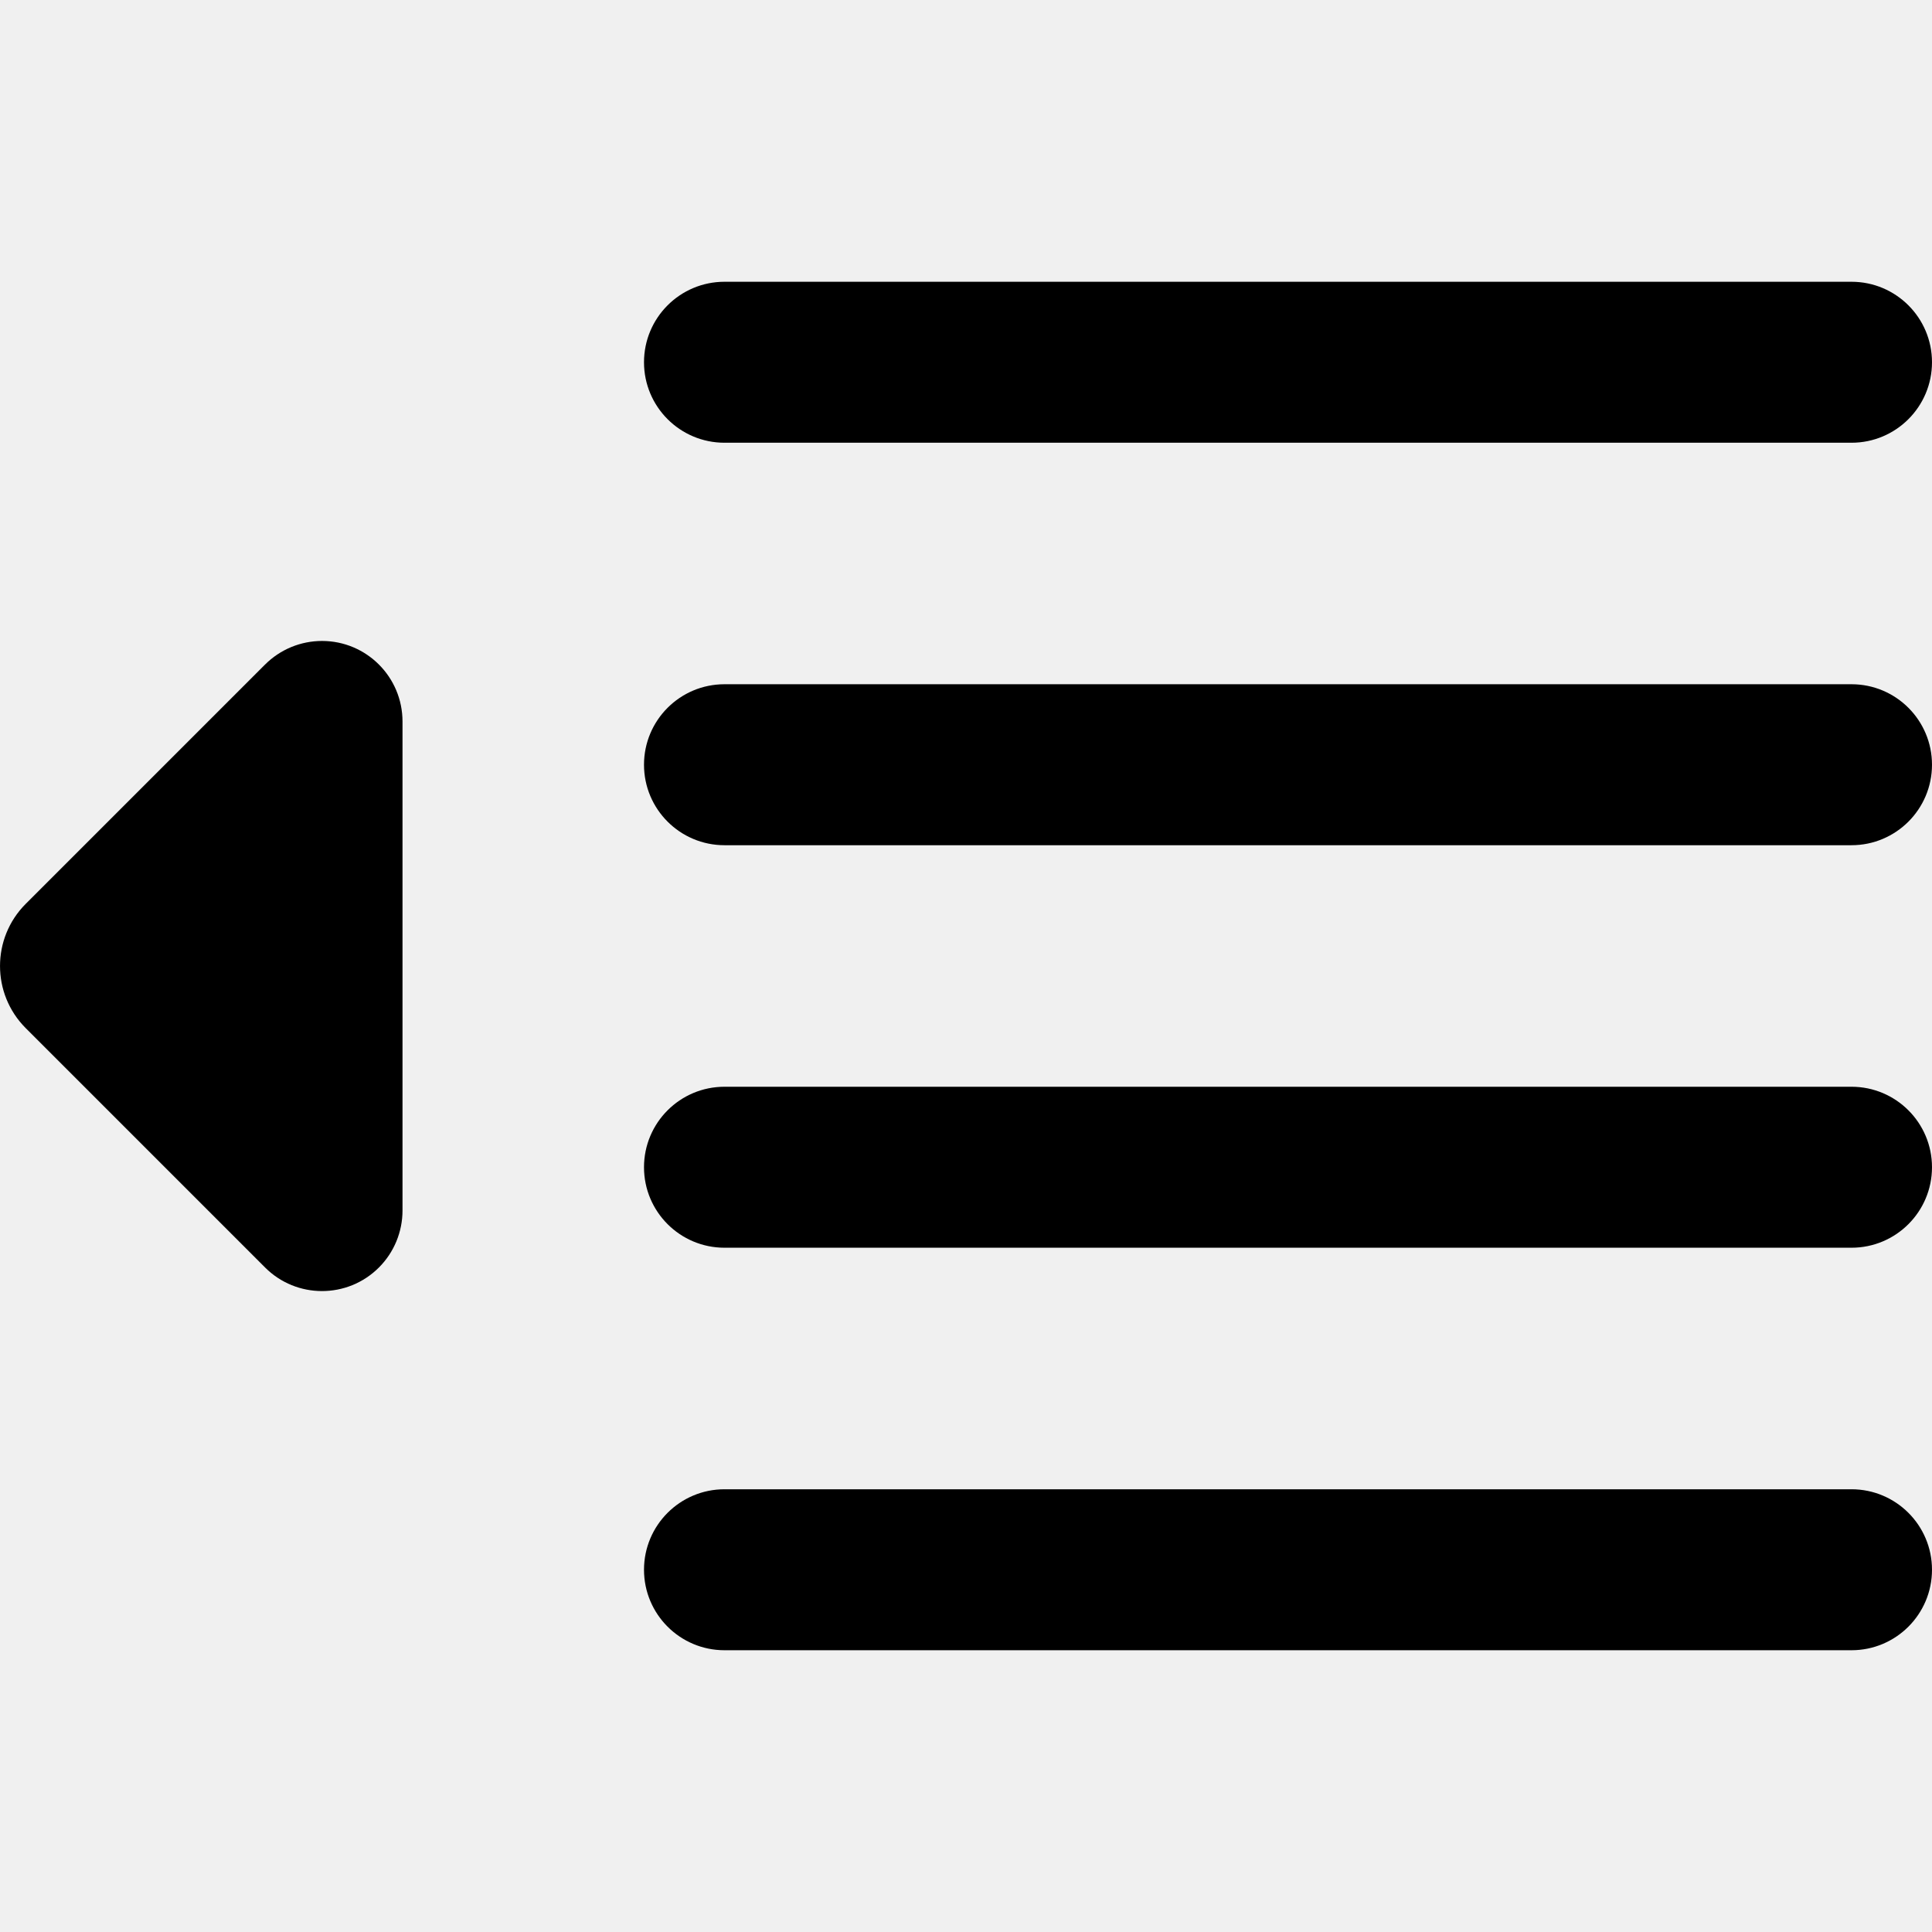
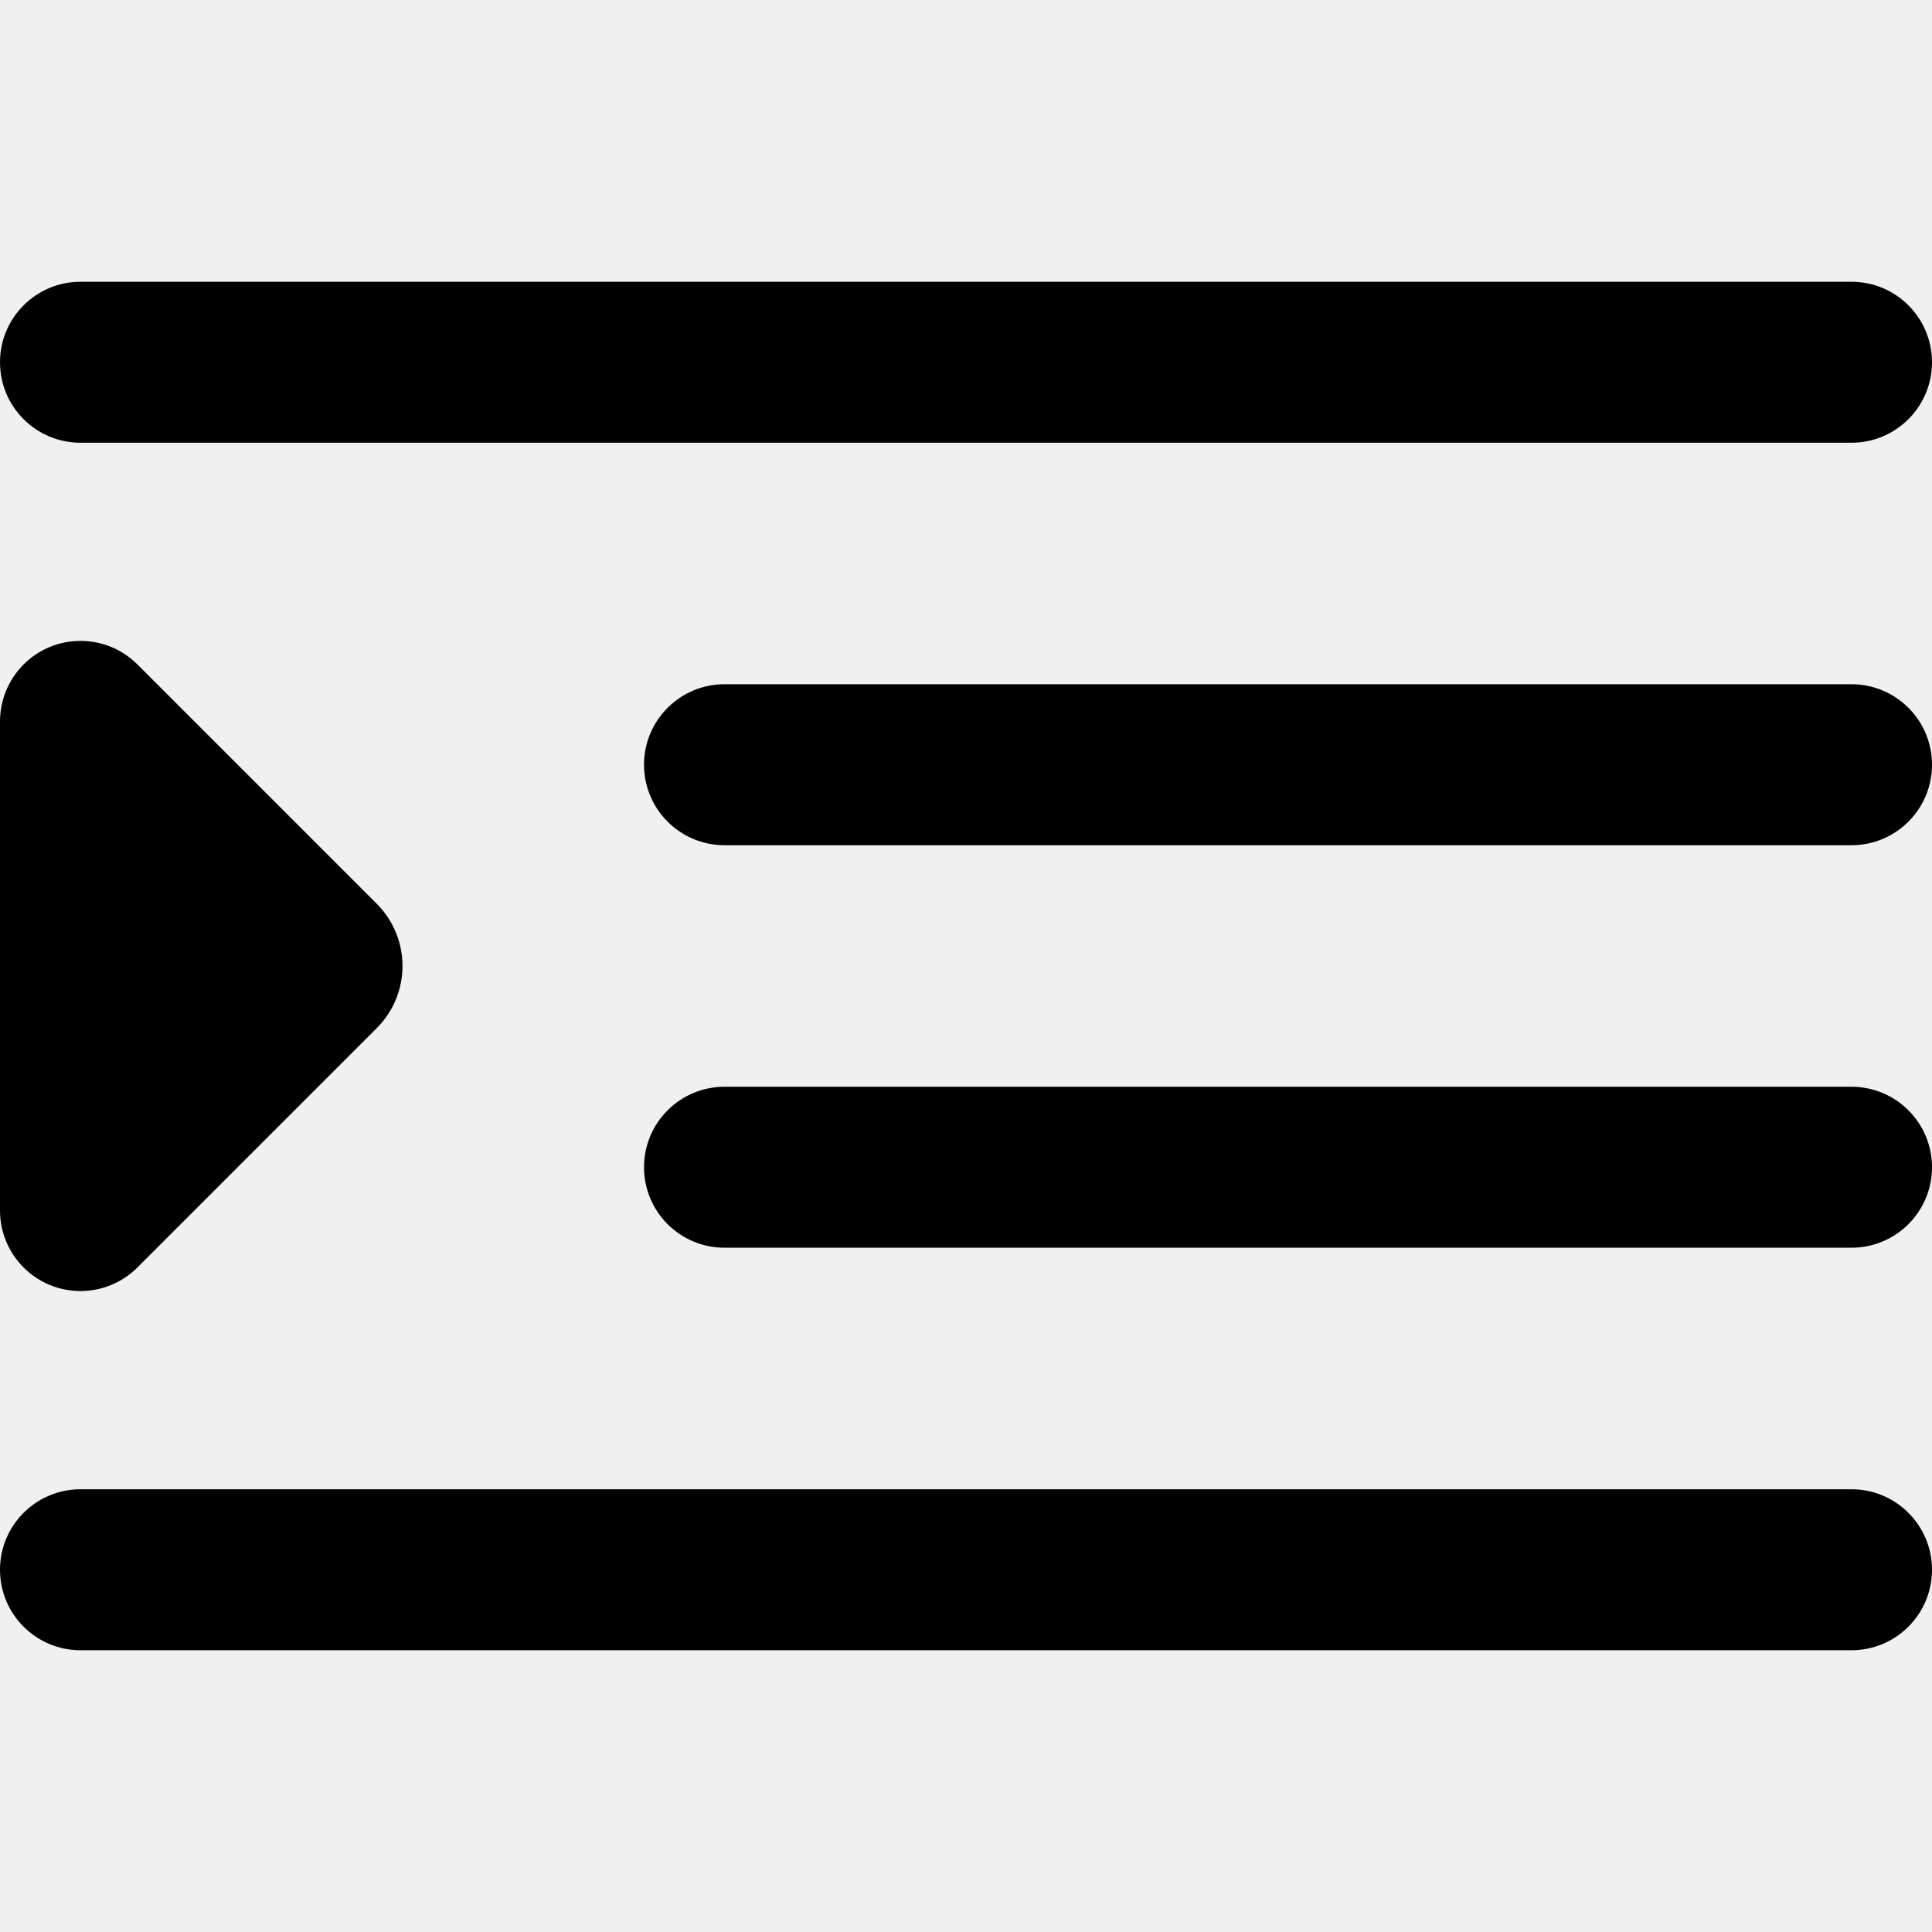
<svg xmlns="http://www.w3.org/2000/svg" width="512" height="512" viewBox="0 0 512 512" fill="none">
-   <g clip-path="url(#clip0_5_187)">
-     <path d="M191.998 117.33H490.668C502.448 117.33 511.998 107.78 511.998 96C511.998 84.22 502.448 74.67 490.668 74.67H191.998C180.218 74.67 170.668 84.22 170.668 96C170.668 107.78 180.218 117.33 191.998 117.33Z" fill="black" />
-     <path d="M490.668 181.33H191.998C180.218 181.33 170.668 190.88 170.668 202.66C170.668 214.44 180.218 223.99 191.998 223.99H490.668C502.448 223.99 511.998 214.44 511.998 202.66C511.998 190.88 502.448 181.33 490.668 181.33Z" fill="black" />
-     <path d="M490.668 394.67H191.998C180.218 394.67 170.668 404.22 170.668 416C170.668 427.78 180.218 437.33 191.998 437.33H490.668C502.448 437.33 511.998 427.78 511.998 416C511.998 404.22 502.448 394.67 490.668 394.67Z" fill="black" />
-     <path d="M490.668 288H191.998C180.218 288 170.668 297.55 170.668 309.33C170.668 321.11 180.218 330.66 191.998 330.66H490.668C502.448 330.66 511.998 321.11 511.998 309.33C511.998 297.55 502.448 288 490.668 288Z" fill="black" />
-     <path d="M70.239 176.11L6.799 239.55C-2.261 248.64 -2.261 263.35 6.799 272.45L70.249 335.9C78.579 344.23 92.089 344.23 100.419 335.9C104.419 331.9 106.669 326.46 106.669 320.8V191.21C106.669 179.43 97.139 169.87 85.349 169.86C79.689 169.86 74.259 172.1 70.249 176.11H70.239Z" fill="black" />
+   <g clip-path="url(#clip0_5_195)">
+     <path d="M21.33 117.33H490.67C502.45 117.33 512 107.78 512 96C512 84.22 502.45 74.67 490.67 74.67H21.33C9.55 74.67 0 84.22 0 96C0 107.78 9.55 117.33 21.33 117.33Z" fill="black" />
+     <path d="M490.672 181.33H192.002C180.222 181.33 170.672 190.88 170.672 202.66C170.672 214.44 180.222 223.99 192.002 223.99H490.672C502.452 223.99 512.002 214.44 512.002 202.66C512.002 190.88 502.452 181.33 490.672 181.33Z" fill="black" />
+     <path d="M490.67 394.67H21.33C9.55 394.67 0 404.22 0 416C0 427.78 9.55 437.33 21.33 437.33H490.67C502.45 437.33 512 427.78 512 416C512 404.22 502.45 394.67 490.67 394.67Z" fill="black" />
+     <path d="M490.672 288H192.002C180.222 288 170.672 297.55 170.672 309.33C170.672 321.11 180.222 330.66 192.002 330.66H490.672C502.452 330.66 512.002 321.11 512.002 309.33C512.002 297.55 502.452 288 490.672 288Z" fill="black" />
+     <path d="M36.42 335.89L99.87 272.44C108.93 263.35 108.93 248.64 99.87 239.54L36.42 176.09C28.09 167.76 14.58 167.76 6.25 176.09C2.24 180.12 0 185.55 0 191.21V320.79C0 332.57 9.53 342.13 21.32 342.14C26.98 342.14 32.41 339.9 36.42 335.89Z" fill="black" />
  </g>
  <defs>
-     <clipPath id="clip0_5_187">
+     <clipPath id="clip0_5_195">
      <rect width="512" height="512" fill="white" />
    </clipPath>
  </defs>
</svg>
